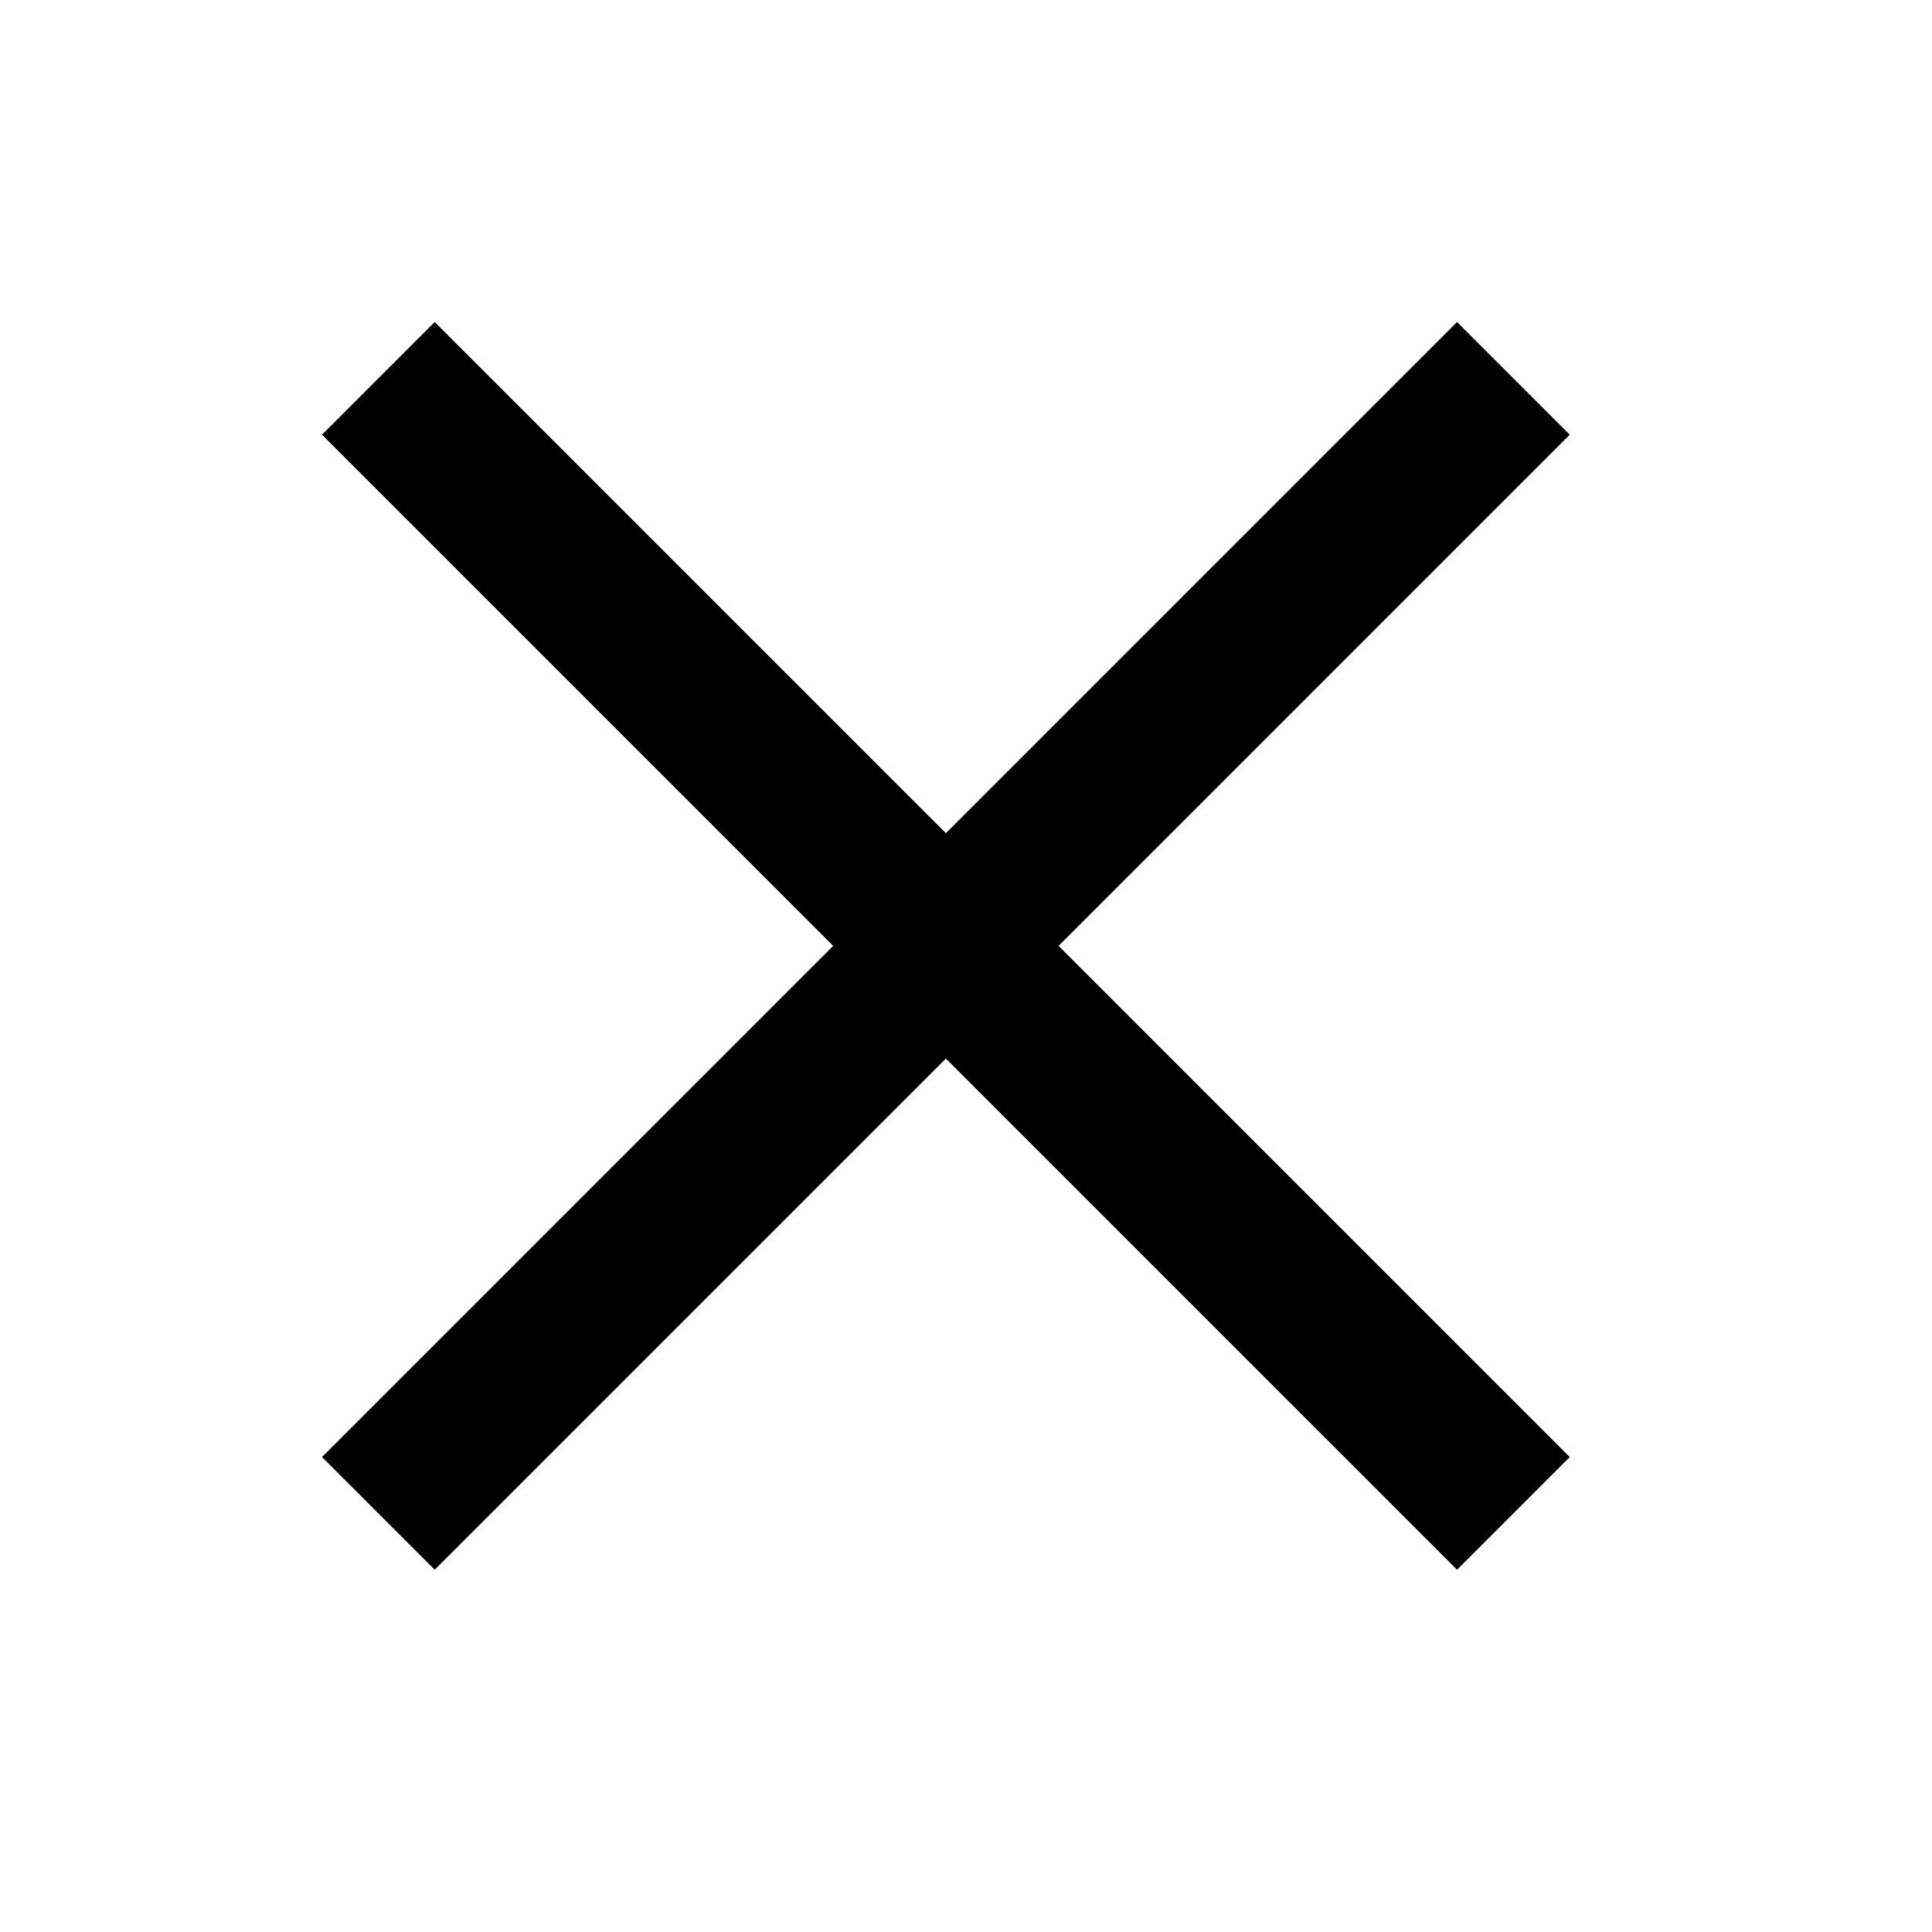
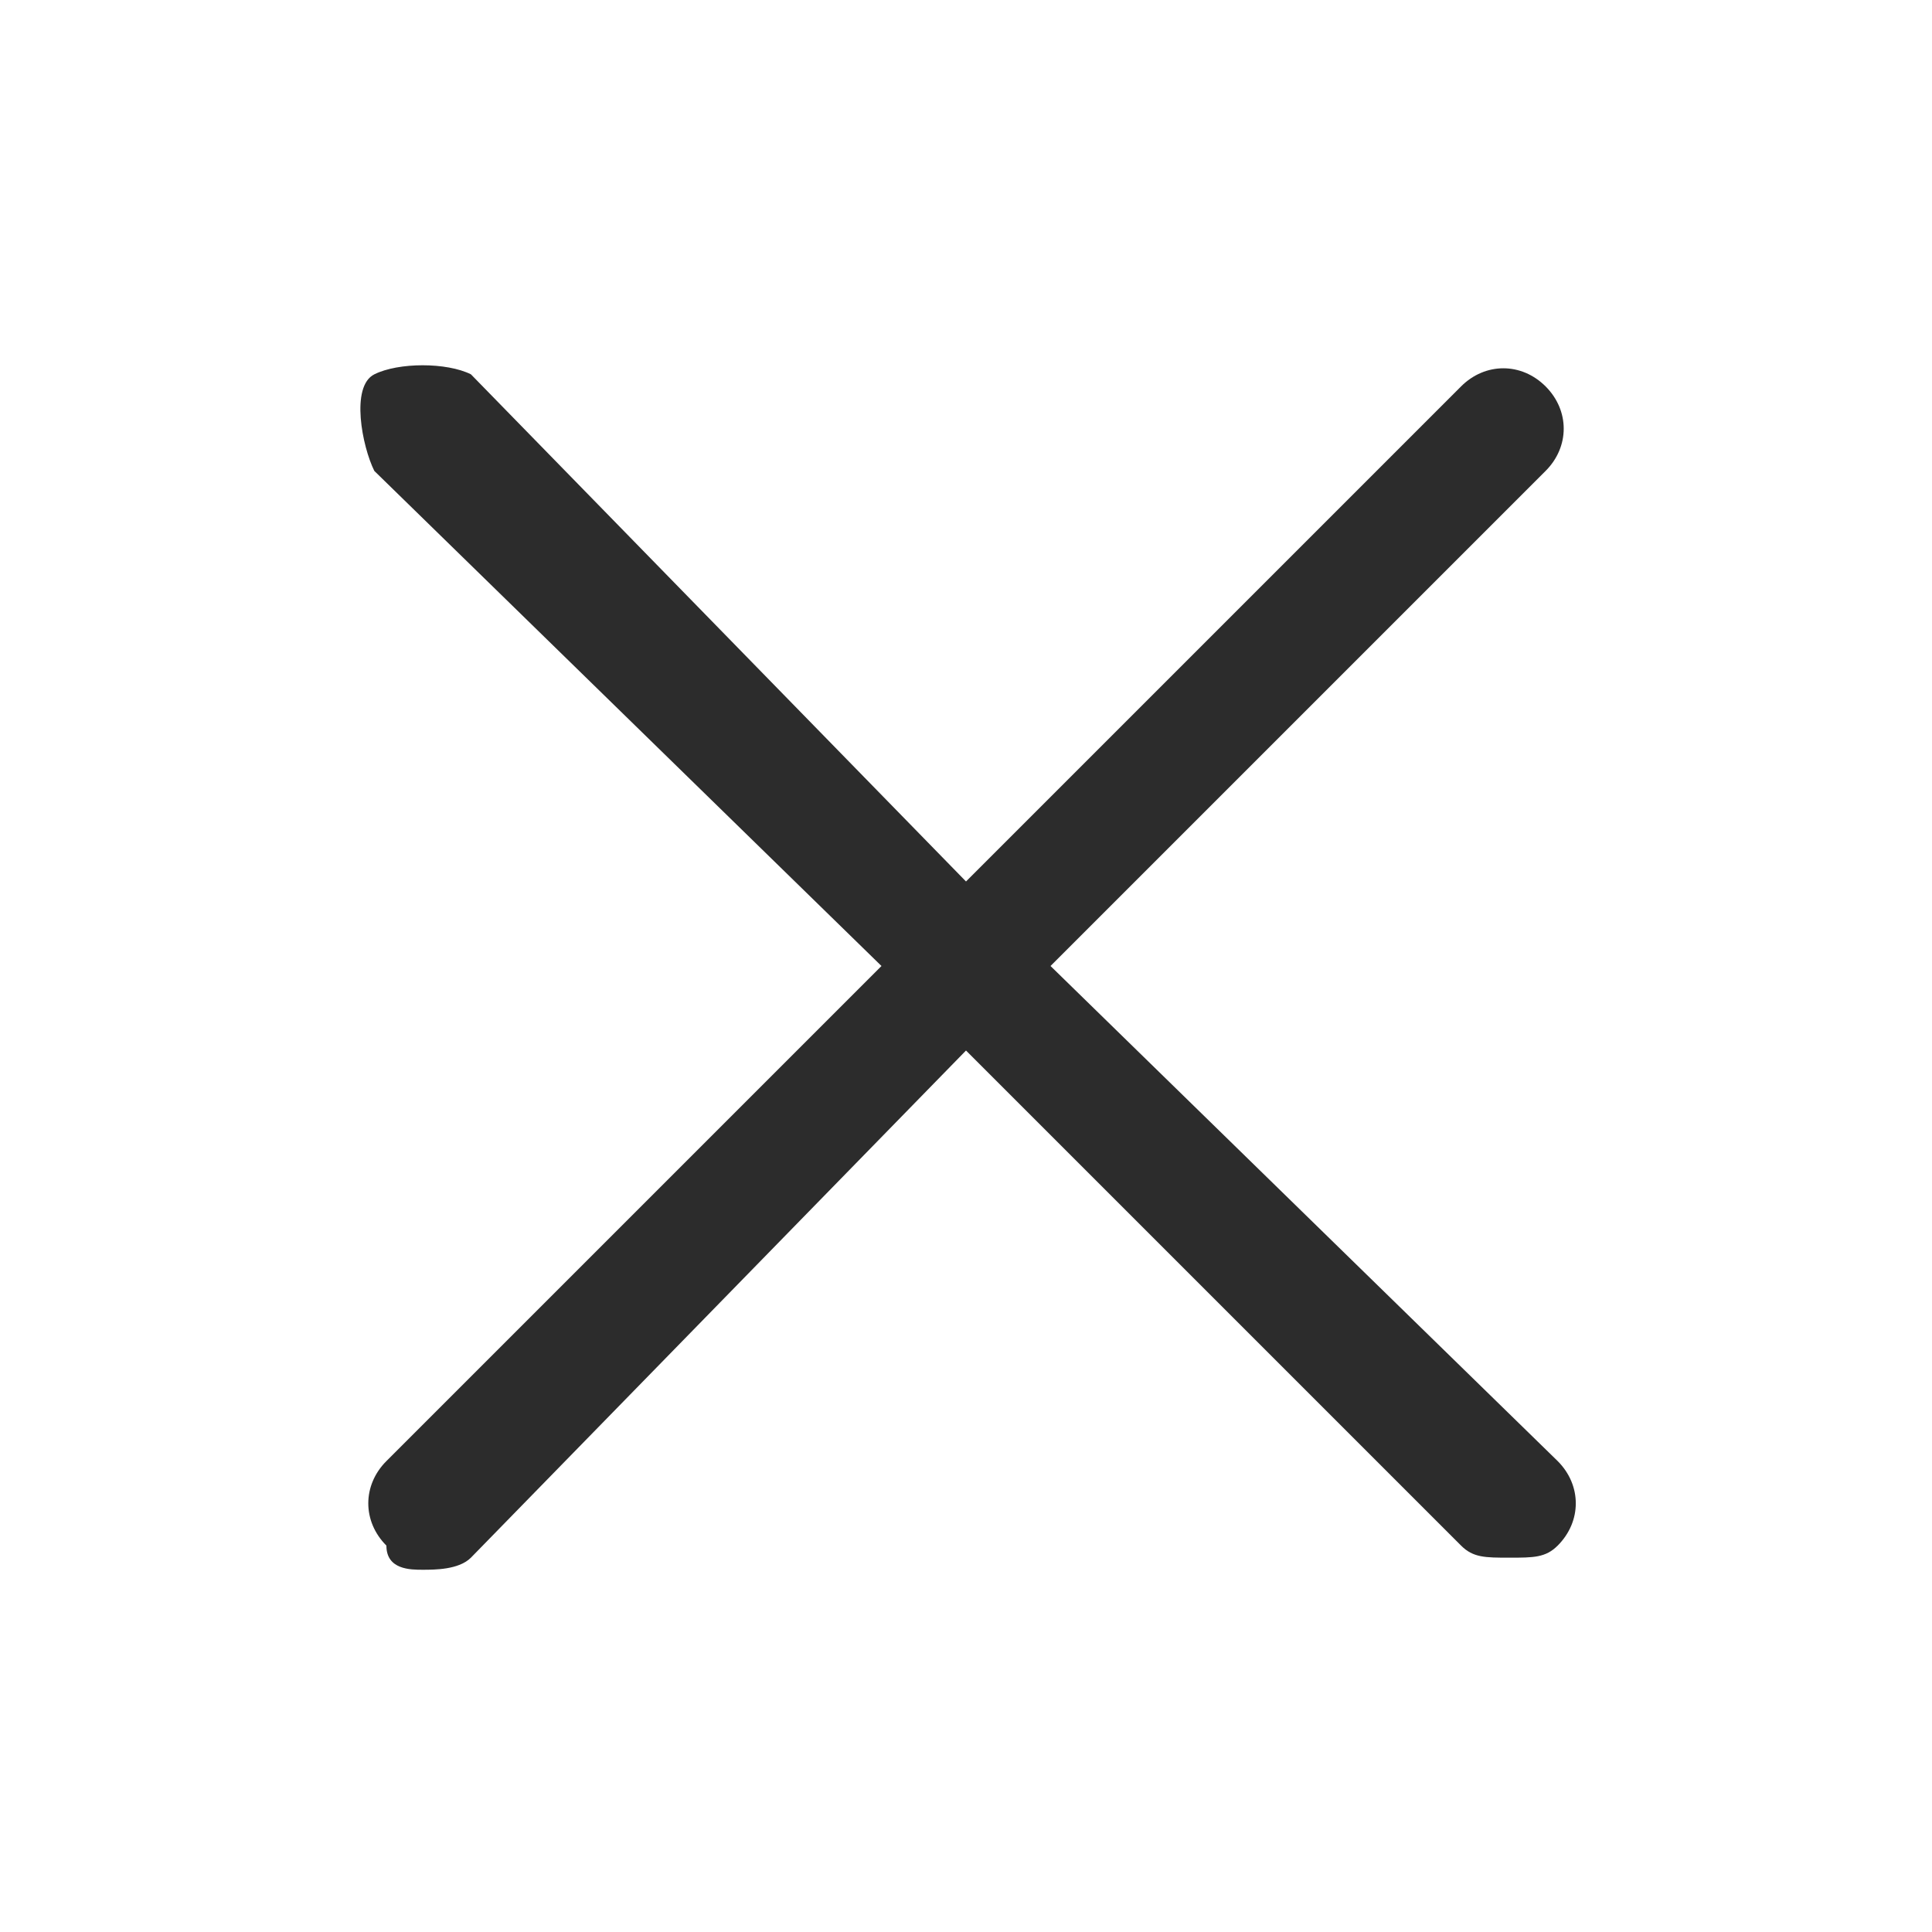
- <svg xmlns="http://www.w3.org/2000/svg" t="1756188326452" class="icon" viewBox="0 0 1024 1024" version="1.1" p-id="48661" width="200" height="200">
-   <path d="M832 230.4L772.267 170.667 501.333 441.6 230.4 170.667 170.667 230.4l270.933 270.933L170.667 772.267l59.733 59.733 270.933-270.933L772.267 832l59.733-59.733-270.933-270.933z" p-id="48662" />
+ <svg xmlns="http://www.w3.org/2000/svg" t="1756215562113" class="icon" viewBox="0 0 1024 1024" version="1.1" p-id="2711" width="200" height="200">
+   <path d="M556.8 512l262.4-262.4c12.8-12.8 12.8-32 0-44.8s-32-12.8-44.8 0L512 467.2 249.6 198.4c-12.8-6.4-38.4-6.4-51.2 0s-6.4 38.4 0 51.2L467.2 512l-262.4 262.4c-12.8 12.8-12.8 32 0 44.8 0 12.8 12.8 12.8 19.2 12.8s19.2 0 25.6-6.4L512 556.8l262.4 262.4c6.4 6.4 12.8 6.4 25.6 6.4s19.2 0 25.6-6.4c12.8-12.8 12.8-32 0-44.8L556.8 512z" p-id="2712" fill="#2c2c2c" />
</svg>
